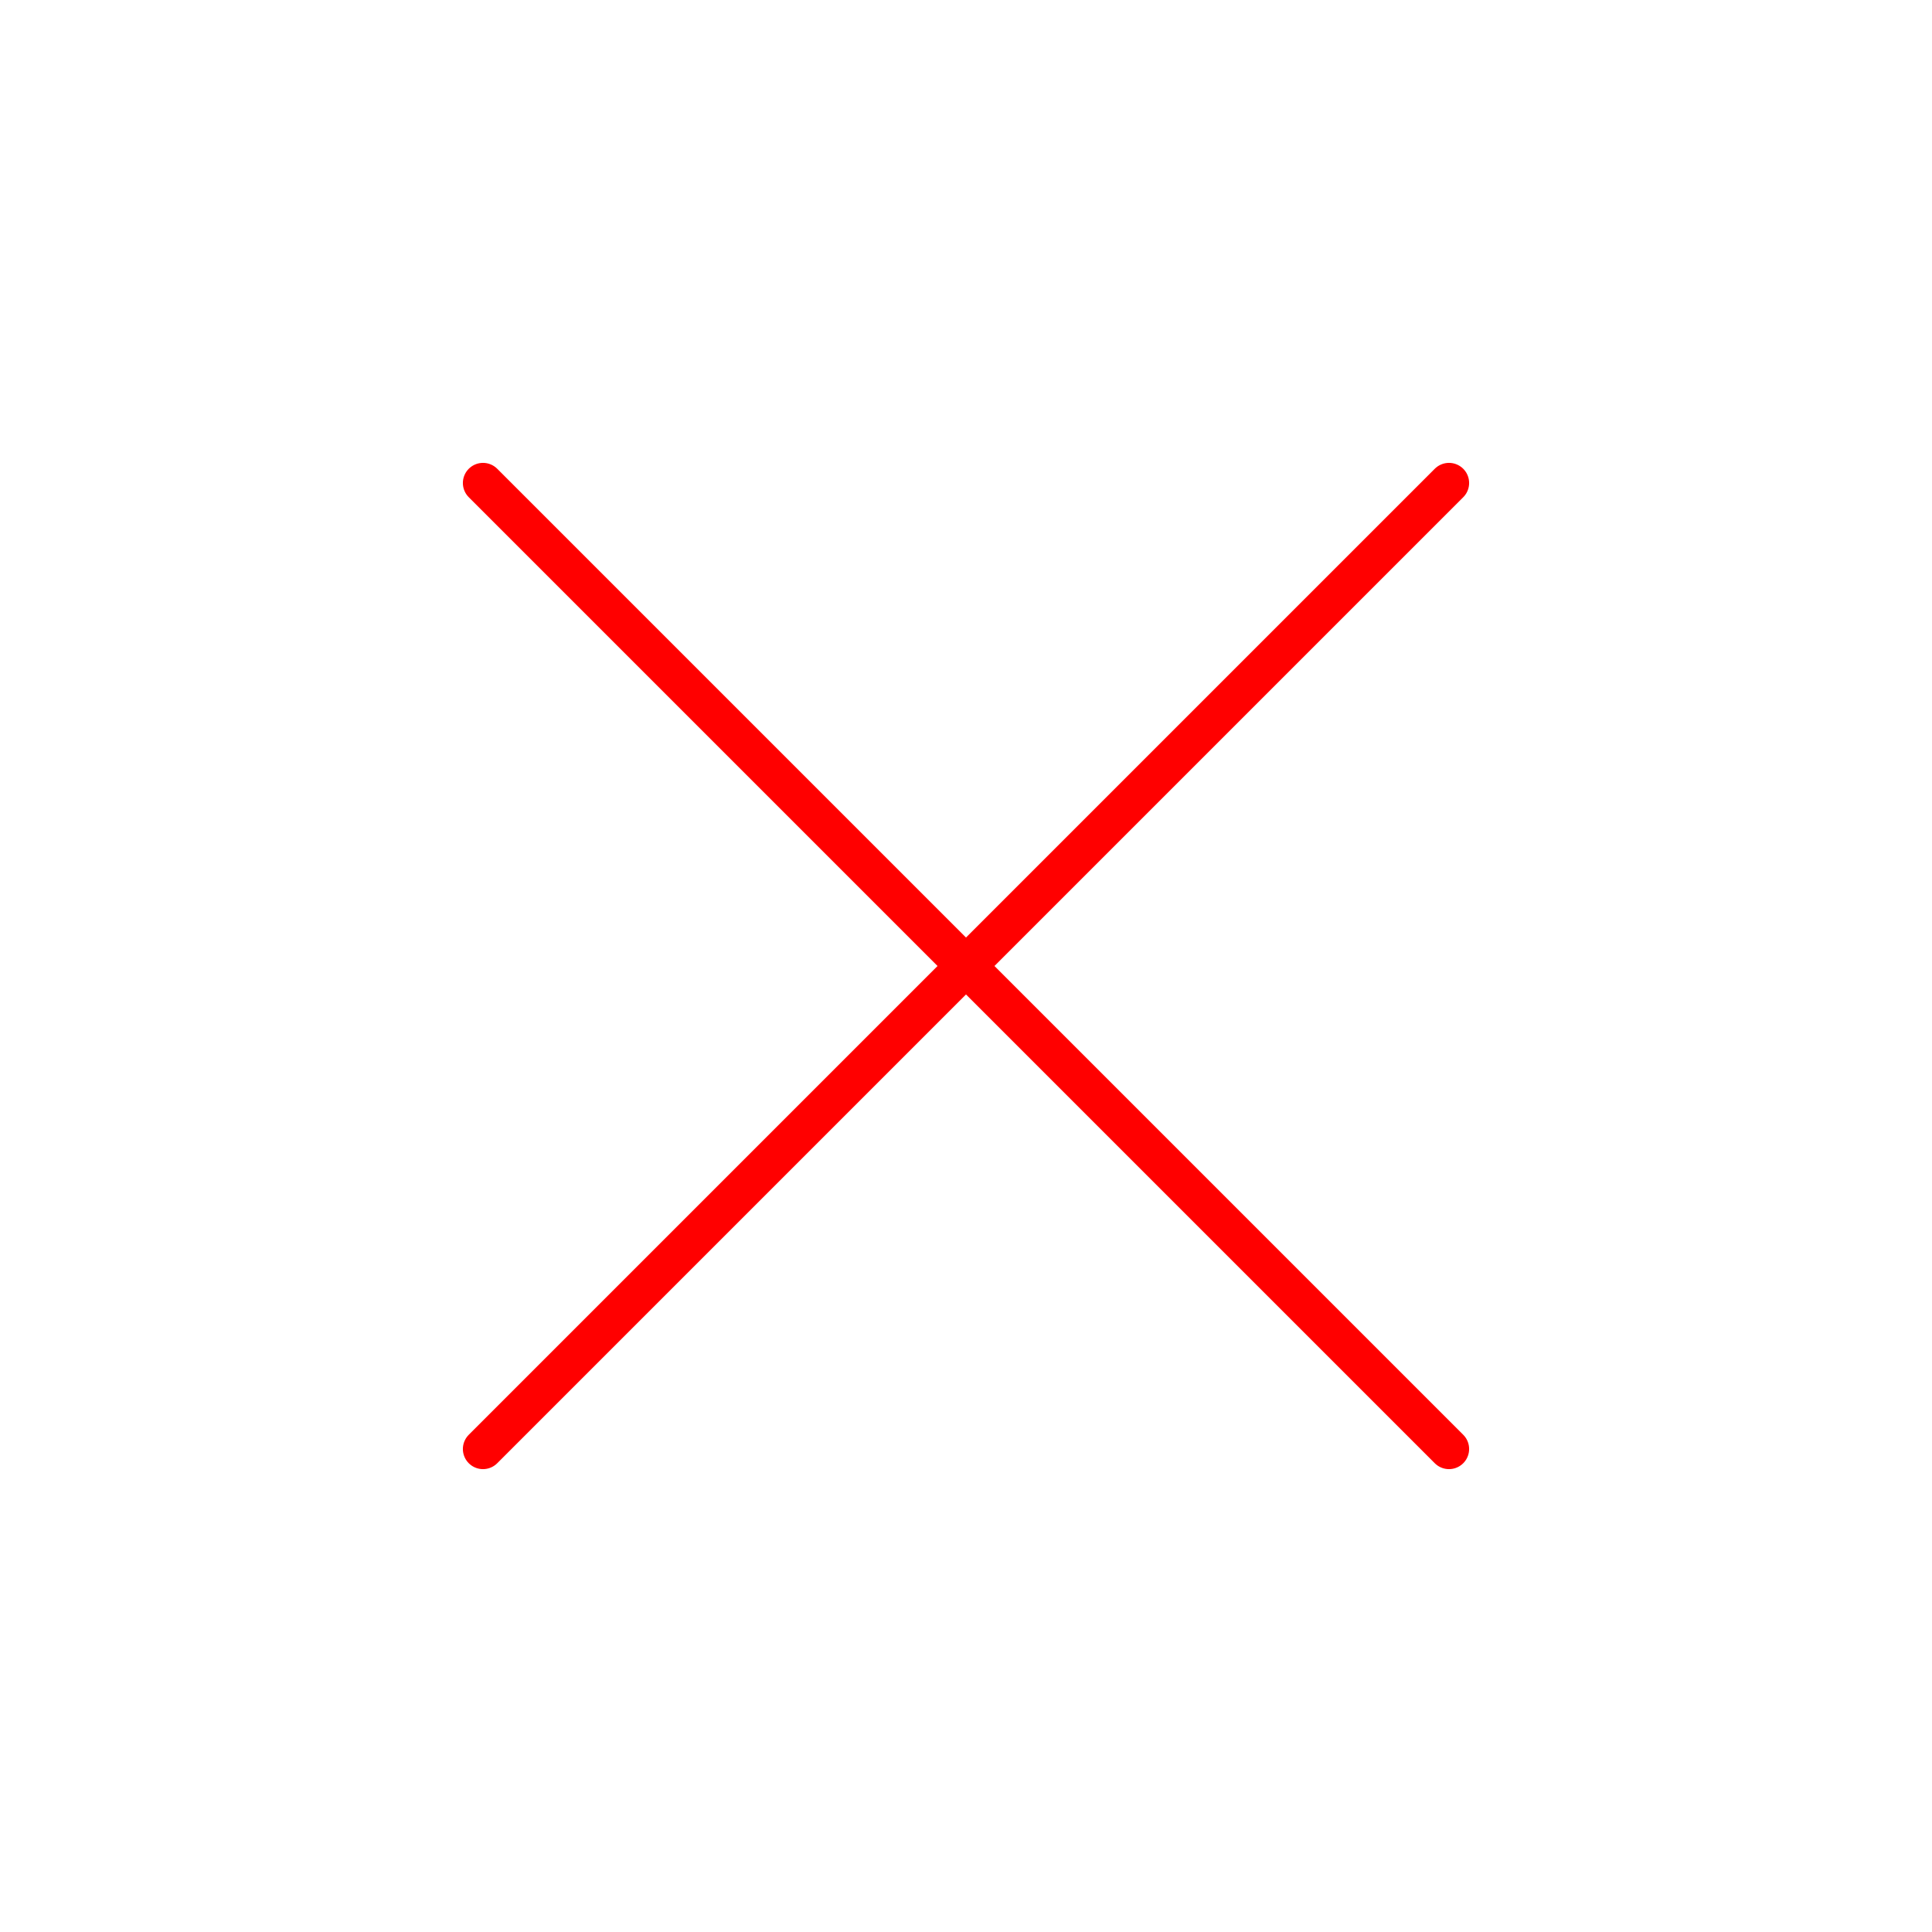
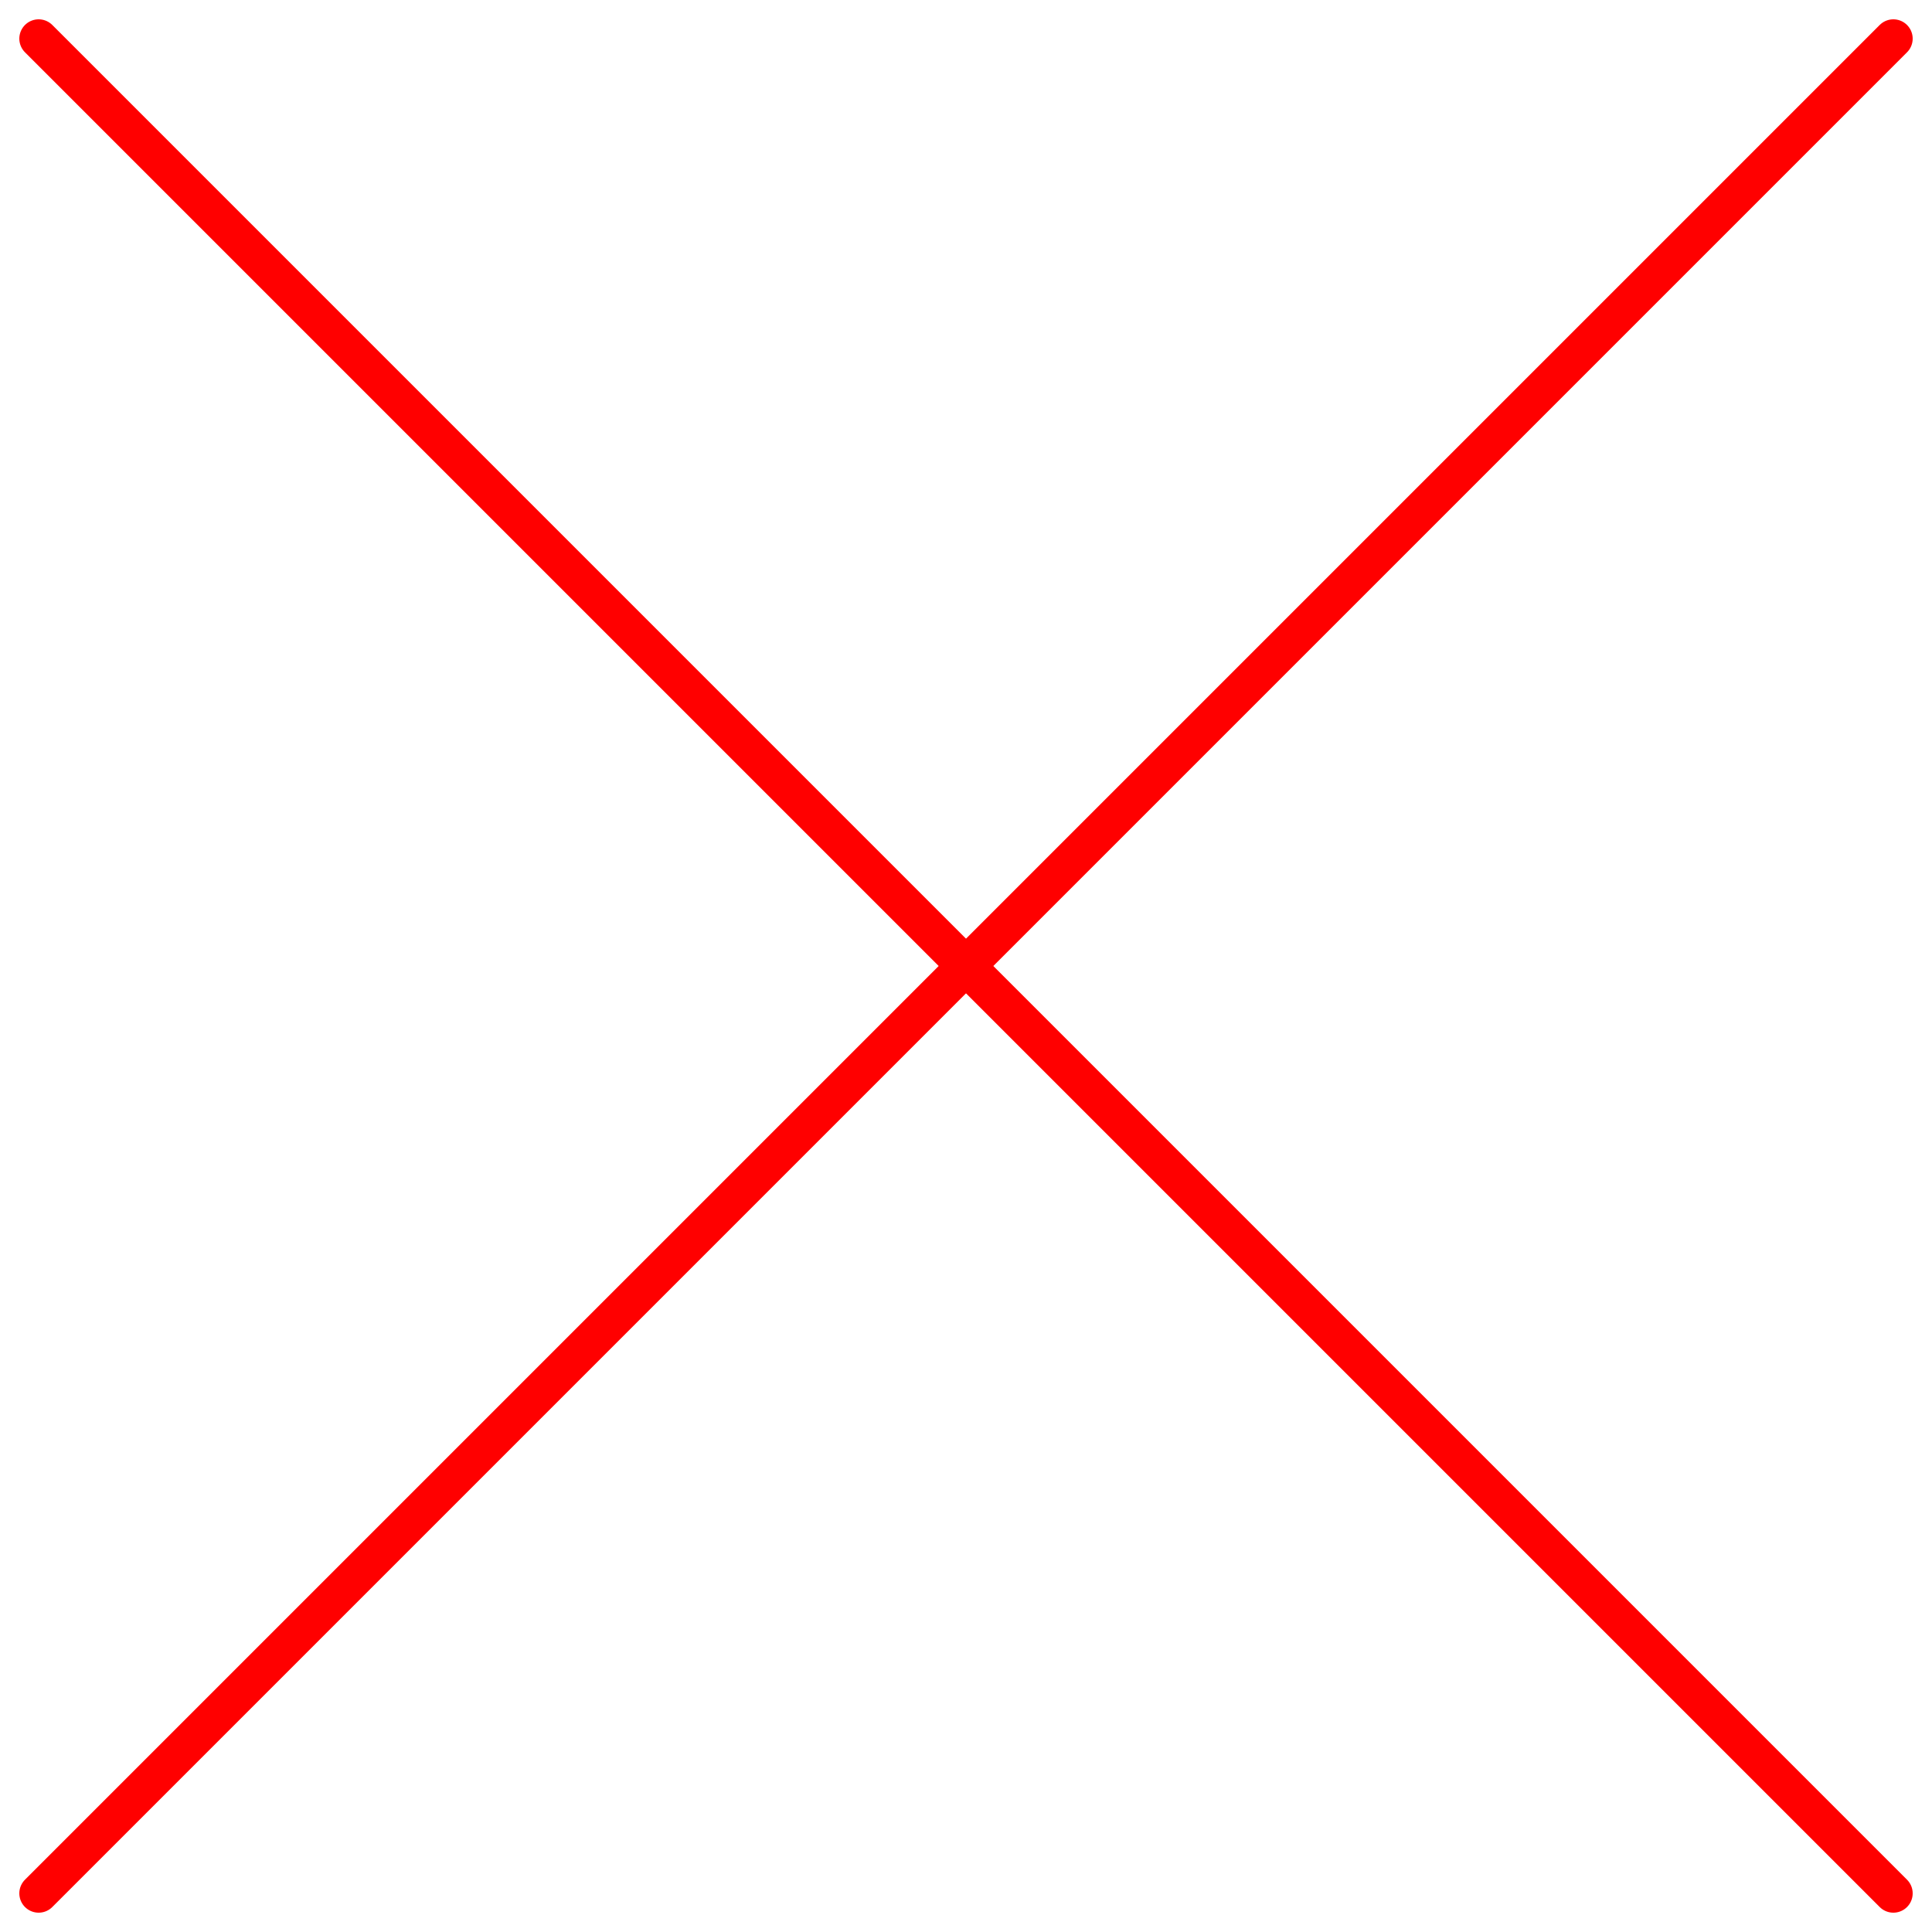
- <svg xmlns="http://www.w3.org/2000/svg" fill="none" viewBox="0 0 24 24" stroke-width="0.5" stroke="red" class="size-6">
-   <path stroke-linecap="round" stroke-linejoin="round" d="M6 18 18 6M6 6l12 12" />
+ <svg xmlns="http://www.w3.org/2000/svg" viewBox="0 0 100 100" stroke="red" stroke-linecap="round">
+   <line x1="2" y1="2" x2="98" y2="98" stroke-width="2" />
+   <line x1="98" y1="2" x2="2" y2="98" stroke-width="2" />
</svg>
